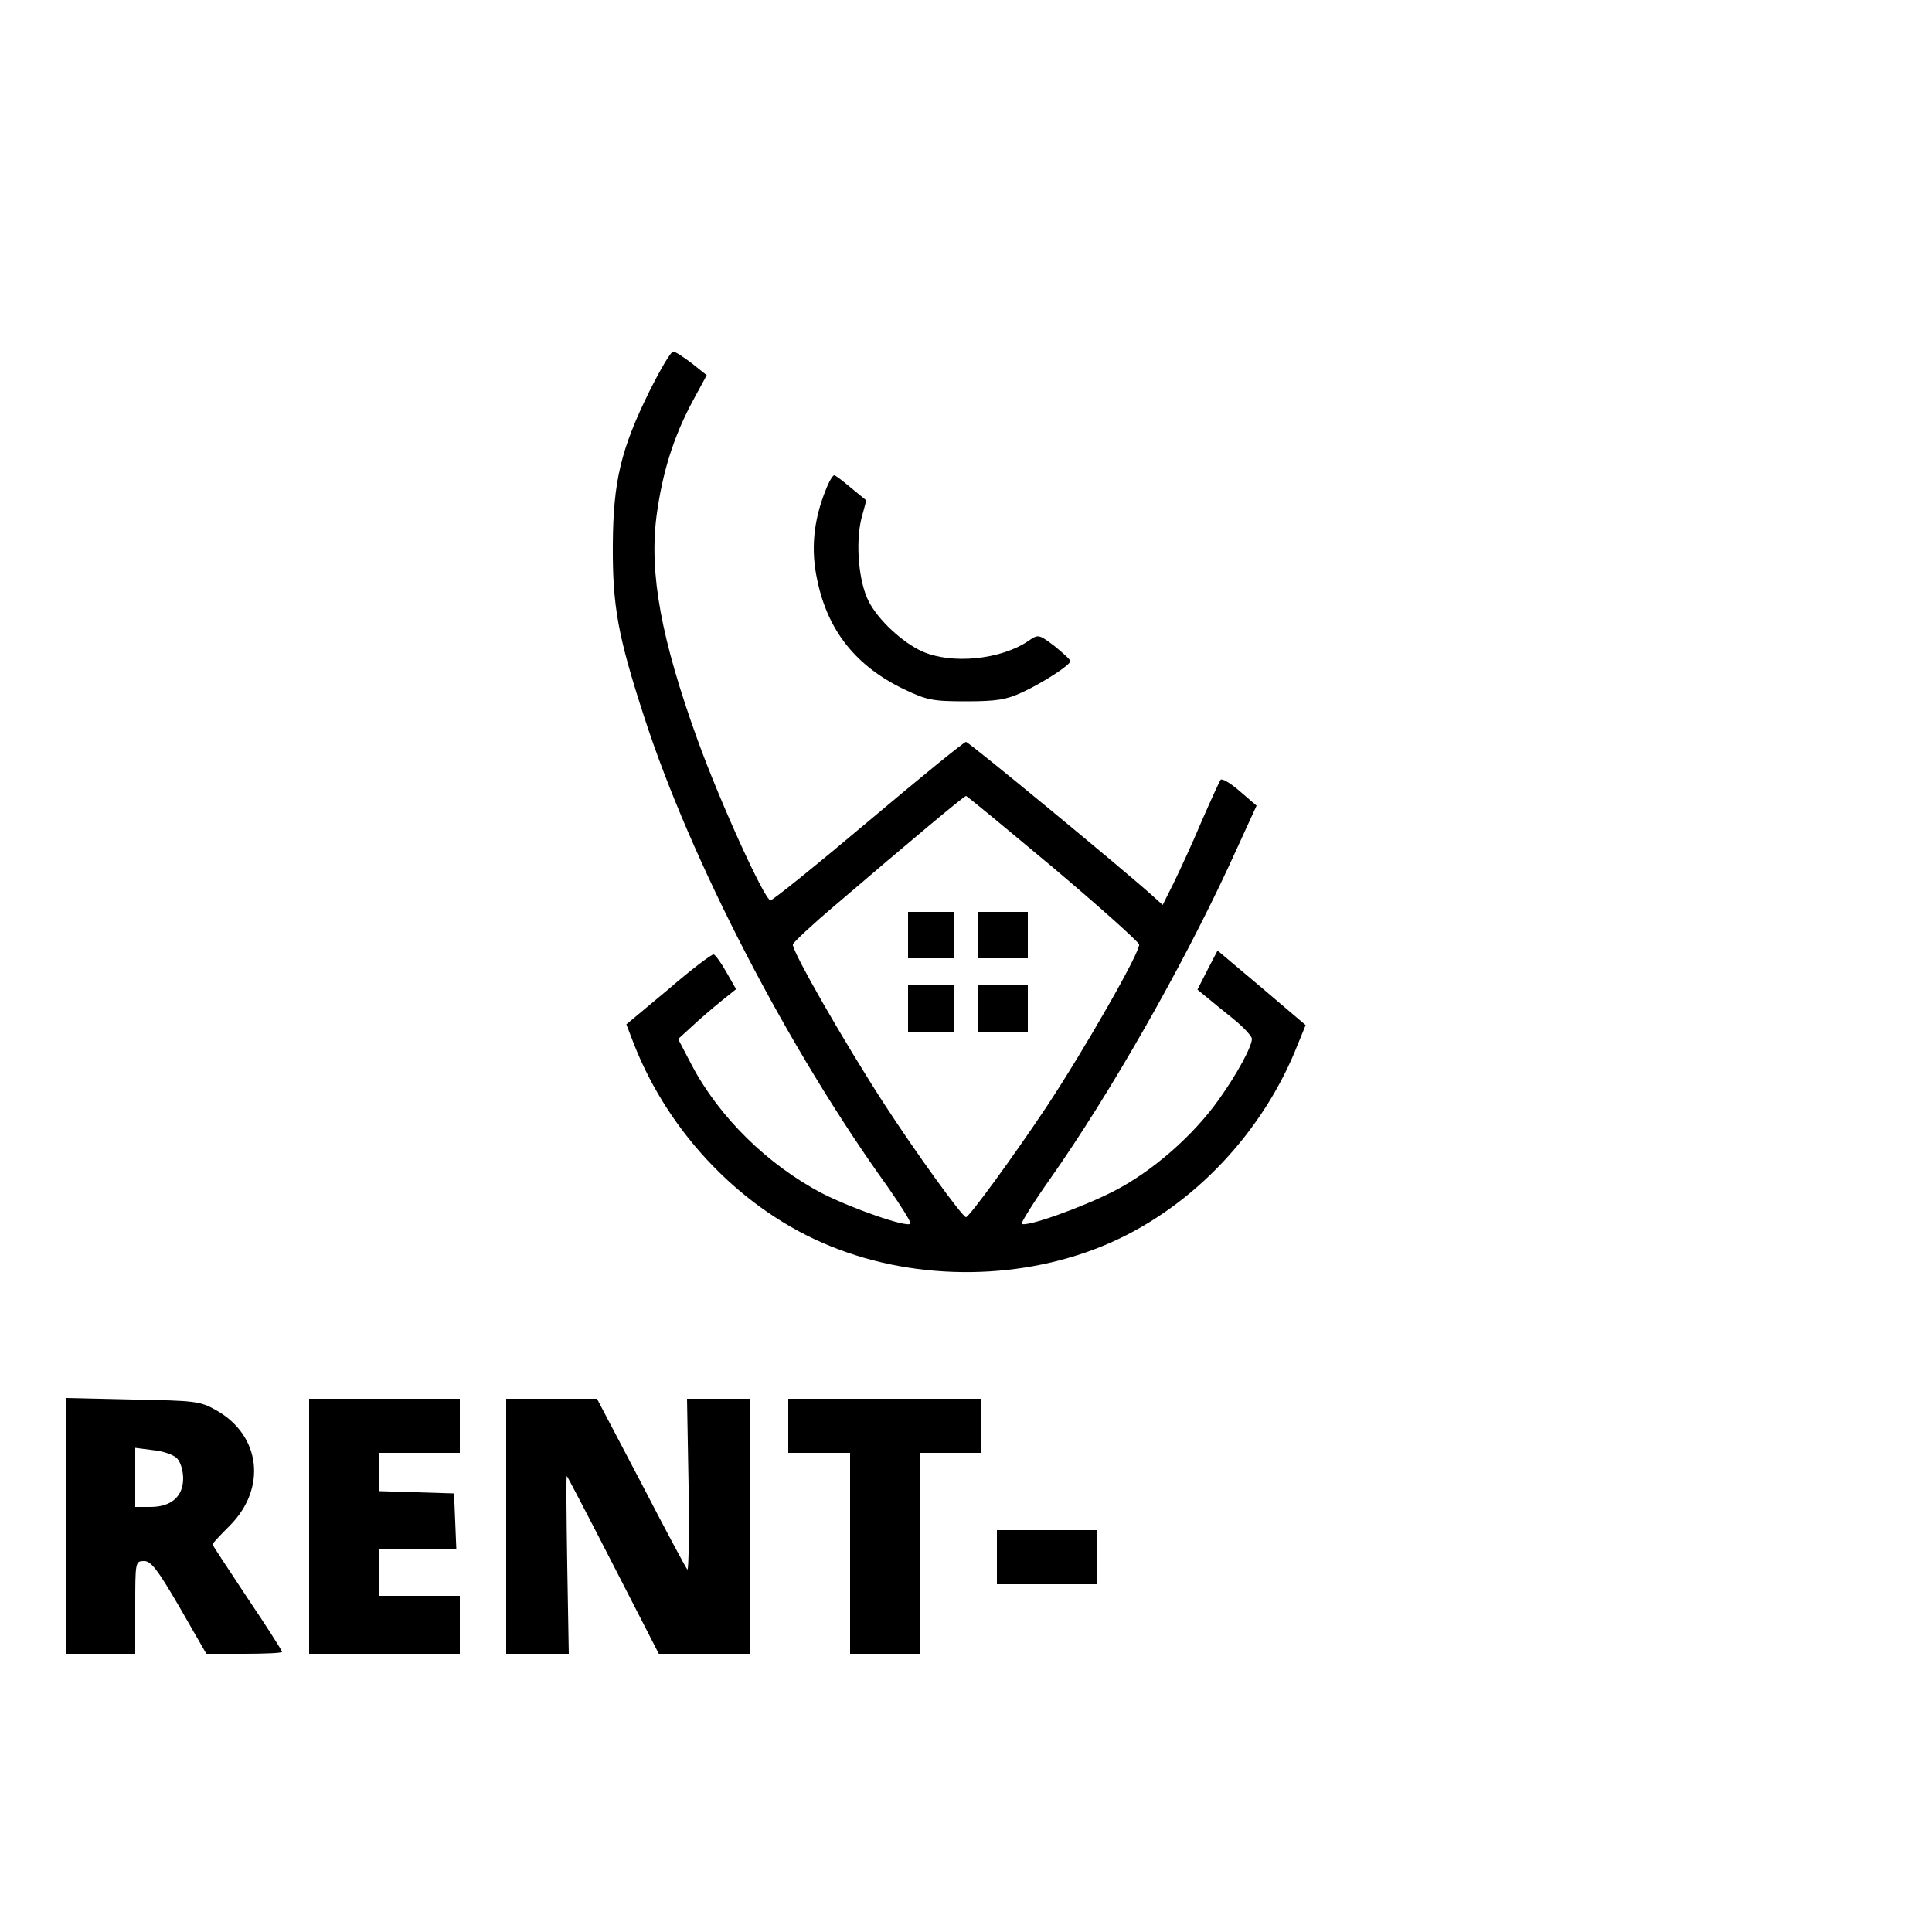
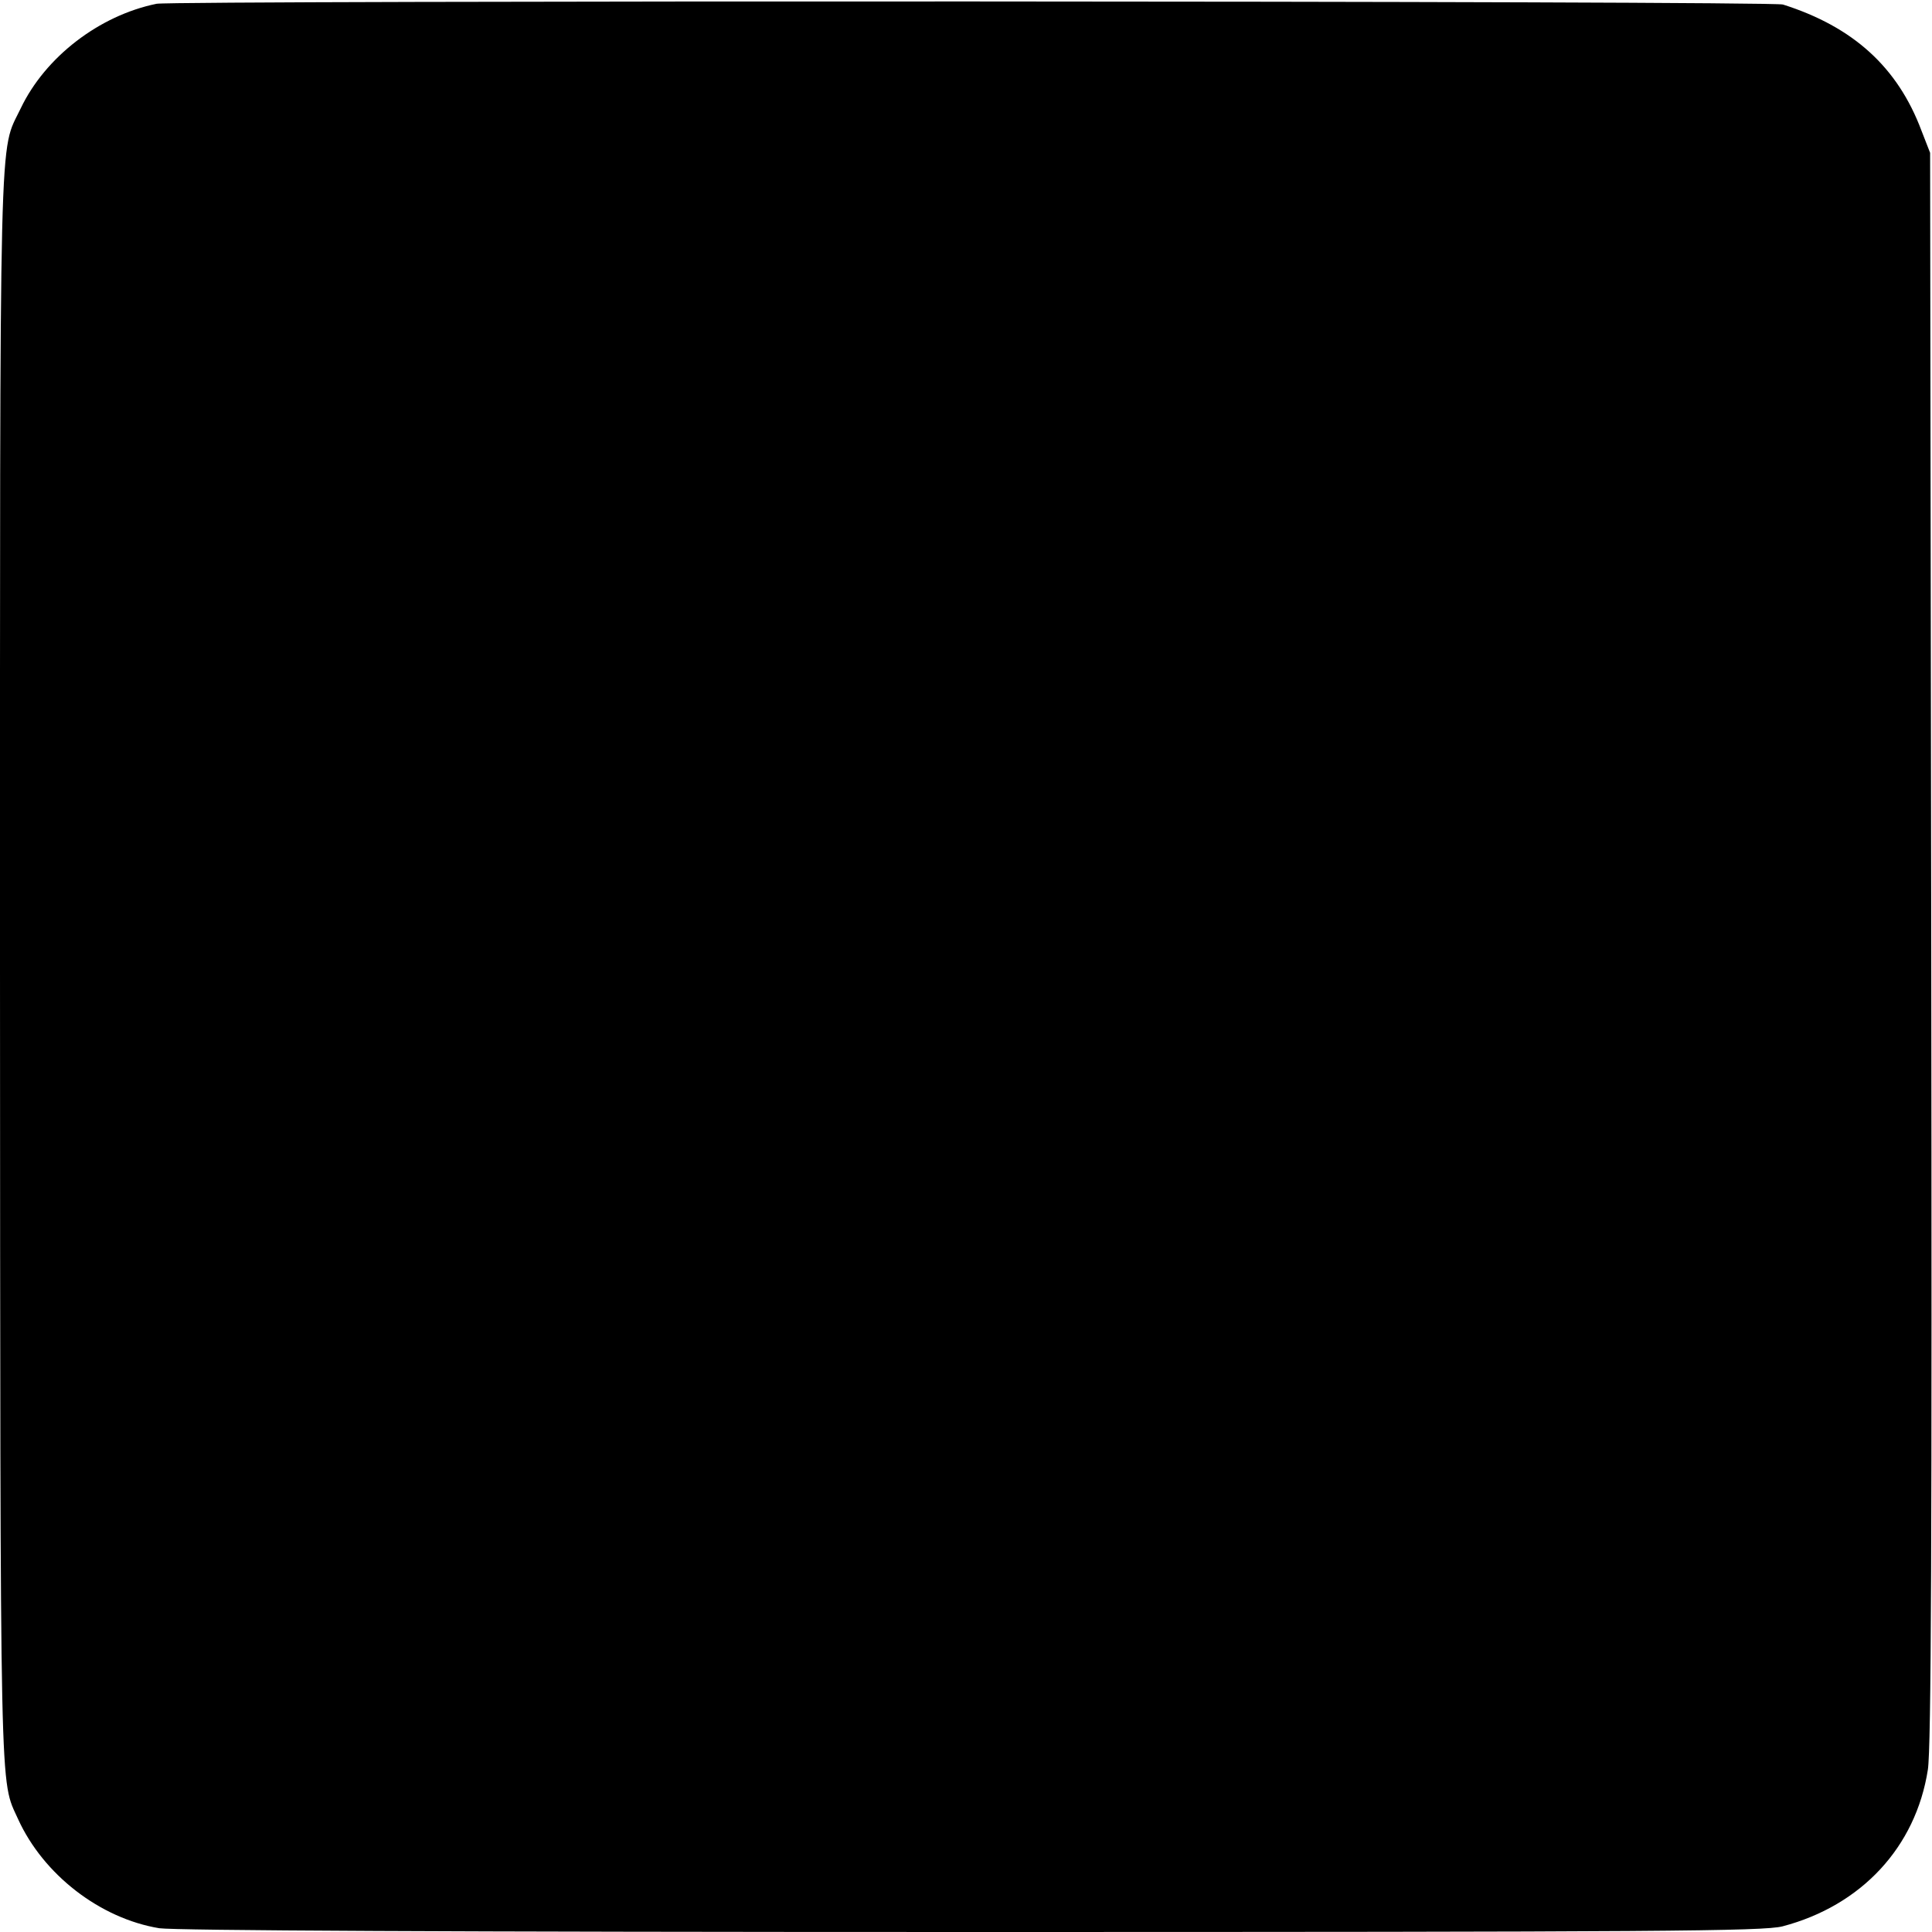
- <svg xmlns="http://www.w3.org/2000/svg" version="1.0" width="500pt" height="500pt" viewBox="0 0 500 500" preserveAspectRatio="xMidYMid meet">
-   <g transform="translate(0,500) scale(0.1,-0.1)" fill="#000000" stroke="none">
-     <path d="M1681 3988 c-74 -150 -94 -233 -95 -398 -1 -158 13 -236 81 -445 120 -371 373 -859 630 -1216 35 -50 62 -93 59 -96 -10 -10 -150 39 -227 78 -142 74 -268 198 -339 333 l-35 67 35 32 c19 18 53 47 75 65 l40 32 -25 44 c-14 25 -29 45 -33 46 -5 1 -58 -39 -117 -90 l-109 -91 20 -52 c92 -234 283 -431 508 -522 228 -93 503 -89 725 9 215 95 396 287 485 514 l20 49 -114 97 -114 96 -26 -50 -26 -51 23 -19 c13 -11 44 -36 70 -57 26 -21 47 -44 48 -51 0 -20 -38 -91 -86 -158 -66 -93 -172 -186 -272 -237 -84 -43 -228 -94 -238 -84 -2 2 31 56 75 118 156 222 339 544 462 809 l71 155 -43 37 c-24 21 -46 34 -50 30 -3 -4 -25 -52 -49 -107 -23 -55 -56 -126 -72 -159 l-29 -58 -22 20 c-75 68 -480 402 -487 402 -5 0 -118 -92 -252 -205 -134 -113 -248 -205 -254 -205 -15 0 -131 255 -189 416 -94 260 -125 430 -106 578 15 113 44 204 91 293 l39 72 -39 31 c-21 16 -42 30 -48 30 -6 0 -33 -46 -61 -102z m1044 -1233 c121 -102 221 -192 223 -199 4 -18 -142 -273 -240 -421 -86 -129 -200 -285 -208 -285 -9 0 -128 164 -213 295 -101 156 -239 396 -235 411 2 6 50 51 108 100 201 172 335 284 340 284 3 0 104 -84 225 -185z" />
-     <path d="M2350 2580 l0 -60 60 0 60 0 0 60 0 60 -60 0 -60 0 0 -60z" />
-     <path d="M2530 2580 l0 -60 65 0 65 0 0 60 0 60 -65 0 -65 0 0 -60z" />
-     <path d="M2350 2390 l0 -60 60 0 60 0 0 60 0 60 -60 0 -60 0 0 -60z" />
-     <path d="M2530 2390 l0 -60 65 0 65 0 0 60 0 60 -65 0 -65 0 0 -60z" />
-     <path d="M2137 3732 c-32 -79 -39 -155 -22 -233 27 -131 100 -223 225 -283 59 -28 74 -31 160 -31 78 0 104 4 145 23 54 25 125 71 125 81 0 4 -19 21 -41 39 -41 31 -42 31 -68 13 -71 -48 -197 -61 -274 -27 -51 23 -114 81 -139 130 -26 51 -34 150 -19 213 l13 48 -39 32 c-21 18 -41 33 -44 33 -4 0 -14 -17 -22 -38z" />
-     <path d="M170 1051 l0 -331 90 0 90 0 0 120 c0 118 0 120 23 120 18 0 35 -22 92 -120 l69 -120 98 0 c54 0 98 2 98 5 0 3 -40 66 -90 140 -49 74 -90 136 -90 138 0 3 20 24 44 48 97 97 81 234 -34 299 -42 24 -55 25 -217 28 l-173 4 0 -331z m288 175 c9 -9 16 -32 16 -52 0 -47 -31 -74 -85 -74 l-39 0 0 76 0 77 46 -6 c25 -2 53 -12 62 -21z" />
-     <path d="M800 1050 l0 -330 195 0 195 0 0 75 0 75 -105 0 -105 0 0 60 0 60 100 0 101 0 -3 73 -3 72 -97 3 -98 3 0 49 0 50 105 0 105 0 0 70 0 70 -195 0 -195 0 0 -330z" />
-     <path d="M1310 1050 l0 -330 81 0 81 0 -4 230 c-2 127 -3 230 -1 230 1 0 55 -103 120 -230 l118 -230 118 0 117 0 0 330 0 330 -81 0 -81 0 4 -225 c2 -123 0 -221 -3 -217 -4 4 -58 105 -120 225 l-114 217 -117 0 -118 0 0 -330z" />
-     <path d="M2040 1310 l0 -70 80 0 80 0 0 -260 0 -260 90 0 90 0 0 260 0 260 80 0 80 0 0 70 0 70 -250 0 -250 0 0 -70z" />
-     <path d="M2580 970 l0 -70 130 0 130 0 0 70 0 70 -130 0 -130 0 0 -70z" />
+ <svg xmlns="http://www.w3.org/2000/svg" version="1.0" width="512pt" height="512pt" viewBox="0 0 512 512" preserveAspectRatio="xMidYMid meet">
+   <g transform="translate(0,512) scale(0.1,-0.1)" fill="#000000" stroke="none">
+     <path d="M415 5110 c-152 -31 -295 -141 -360 -277 -58 -122 -55 20 -55 -2278 1 -2251 -1 -2147 48 -2256 67 -147 217 -263 374 -289 42 -6 770 -10 2154 -10 1825 0 2098 2 2148 15 209 55 353 210 385 415 9 56 11 617 9 2180 l-3 2105 -23 59 c-63 168 -181 275 -367 334 -30 10 -4263 11 -4310 2z" />
  </g>
</svg>
